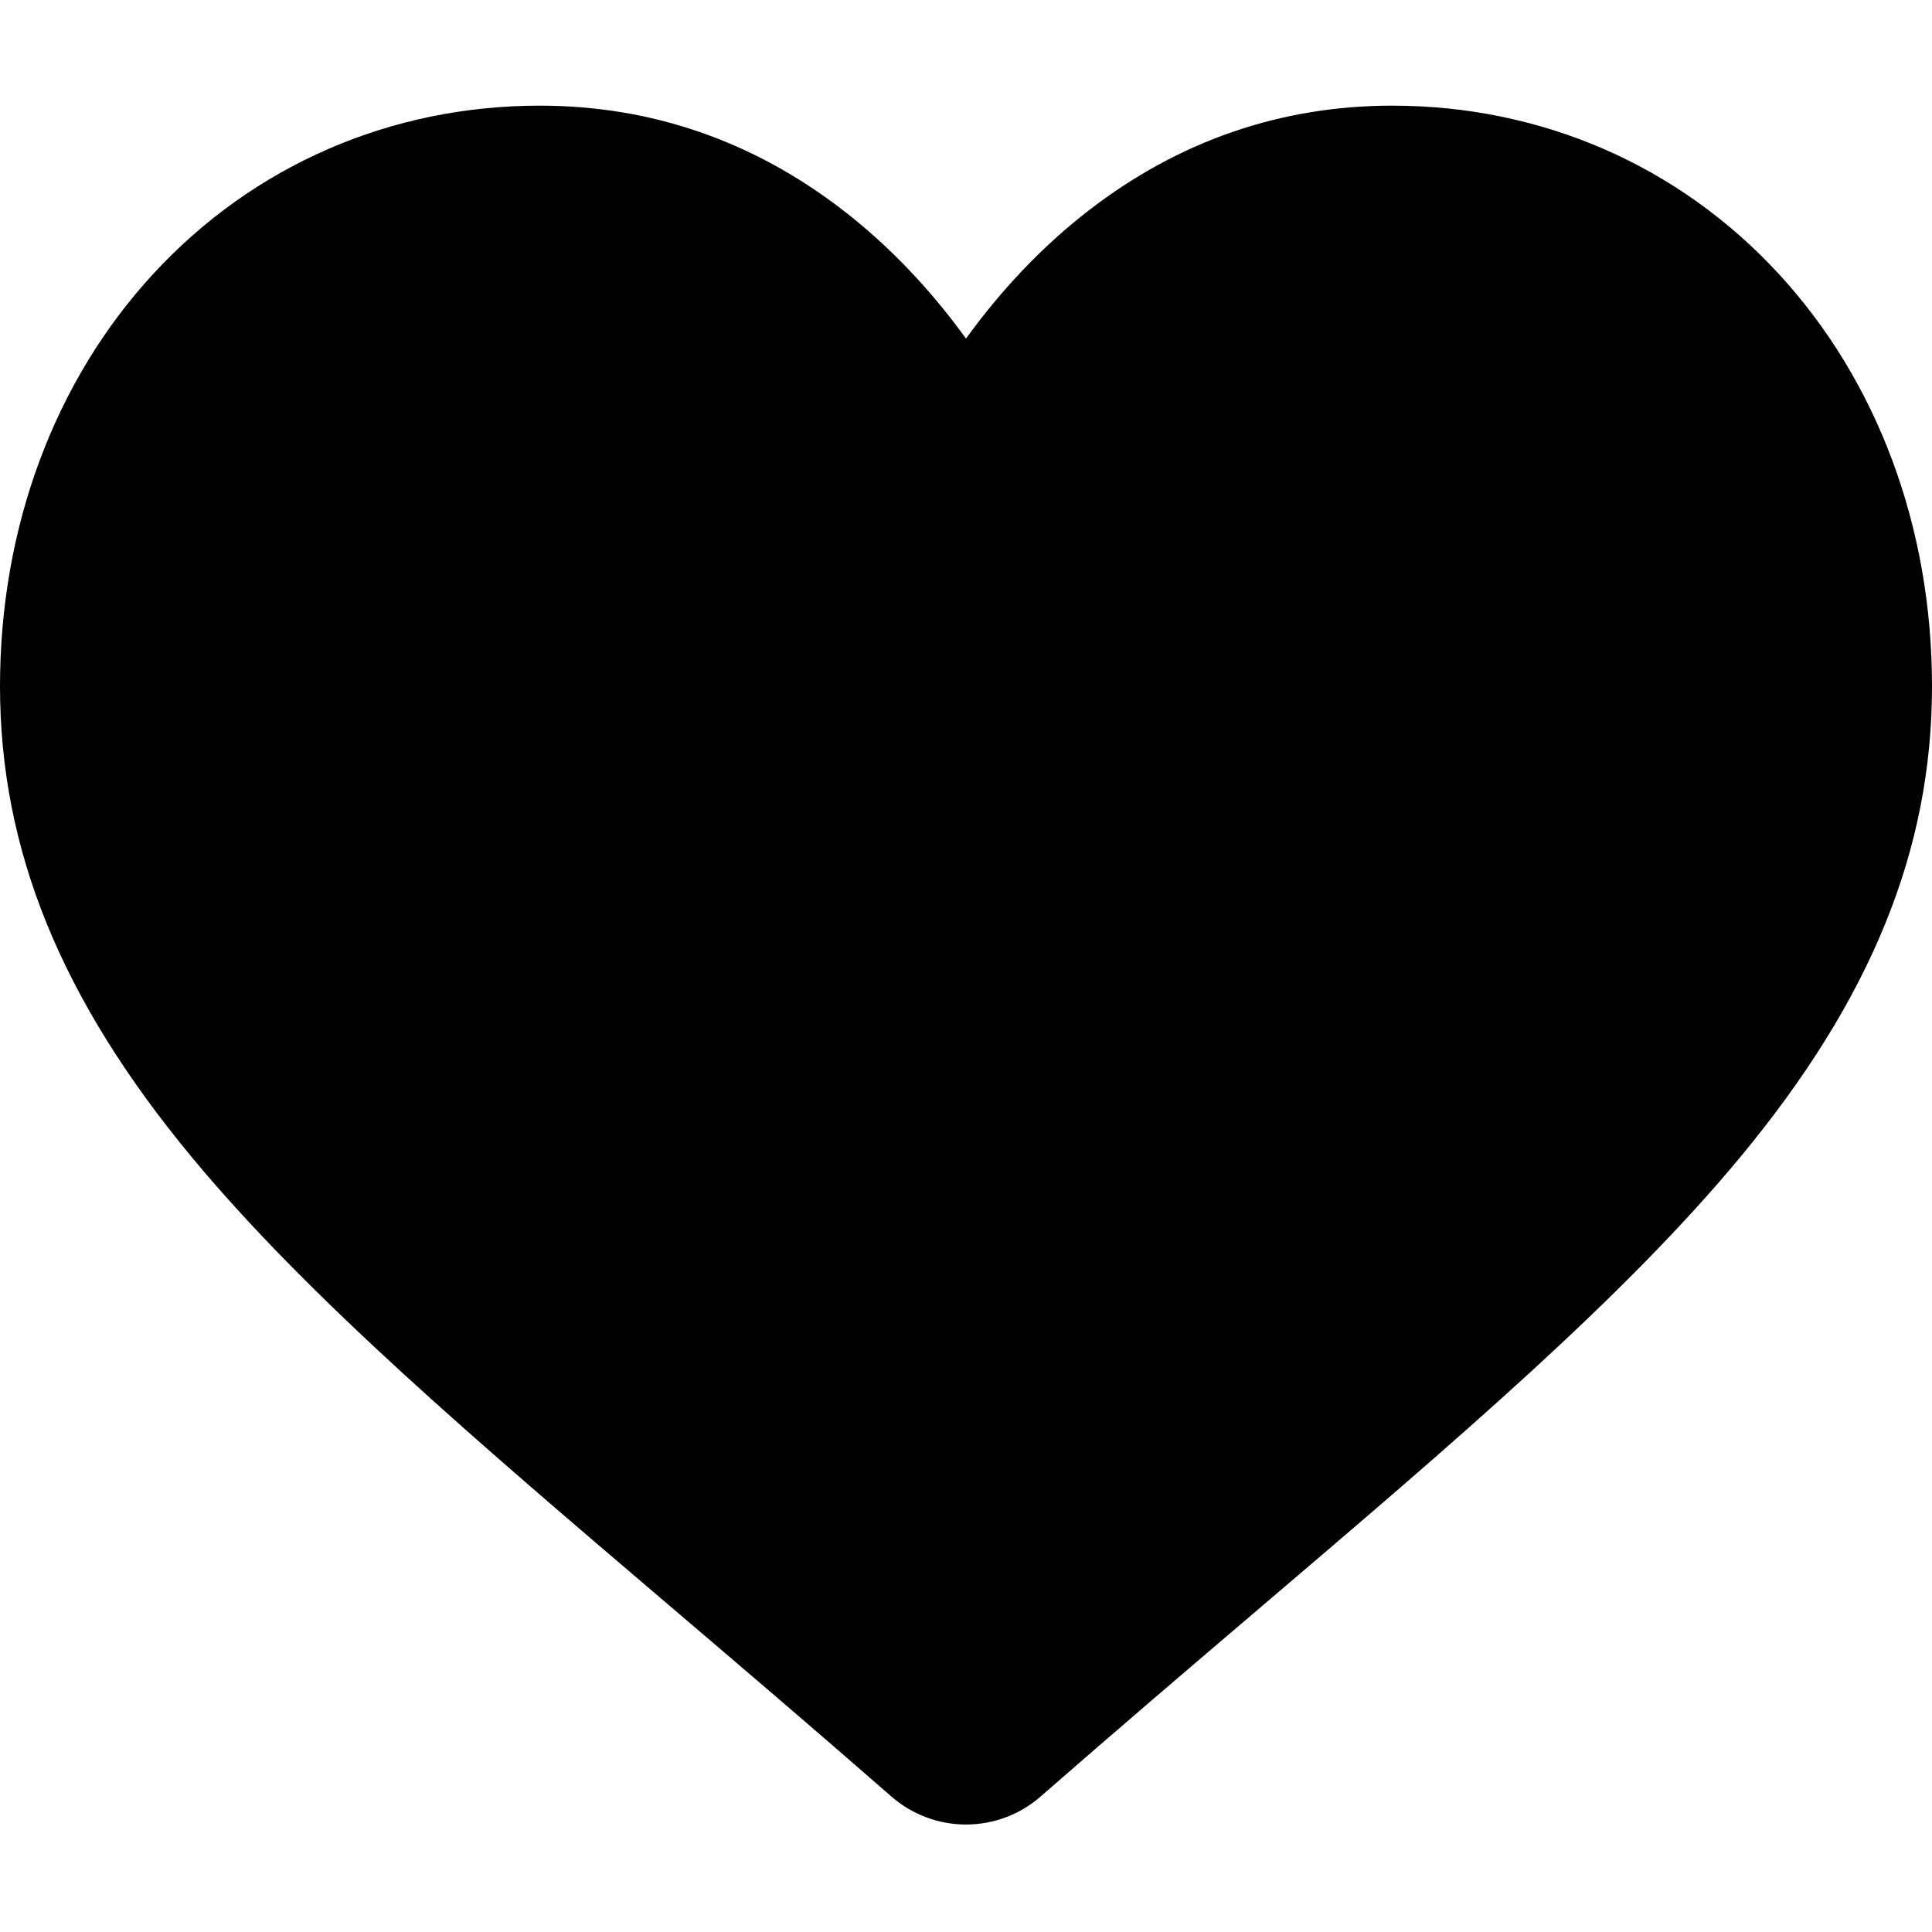
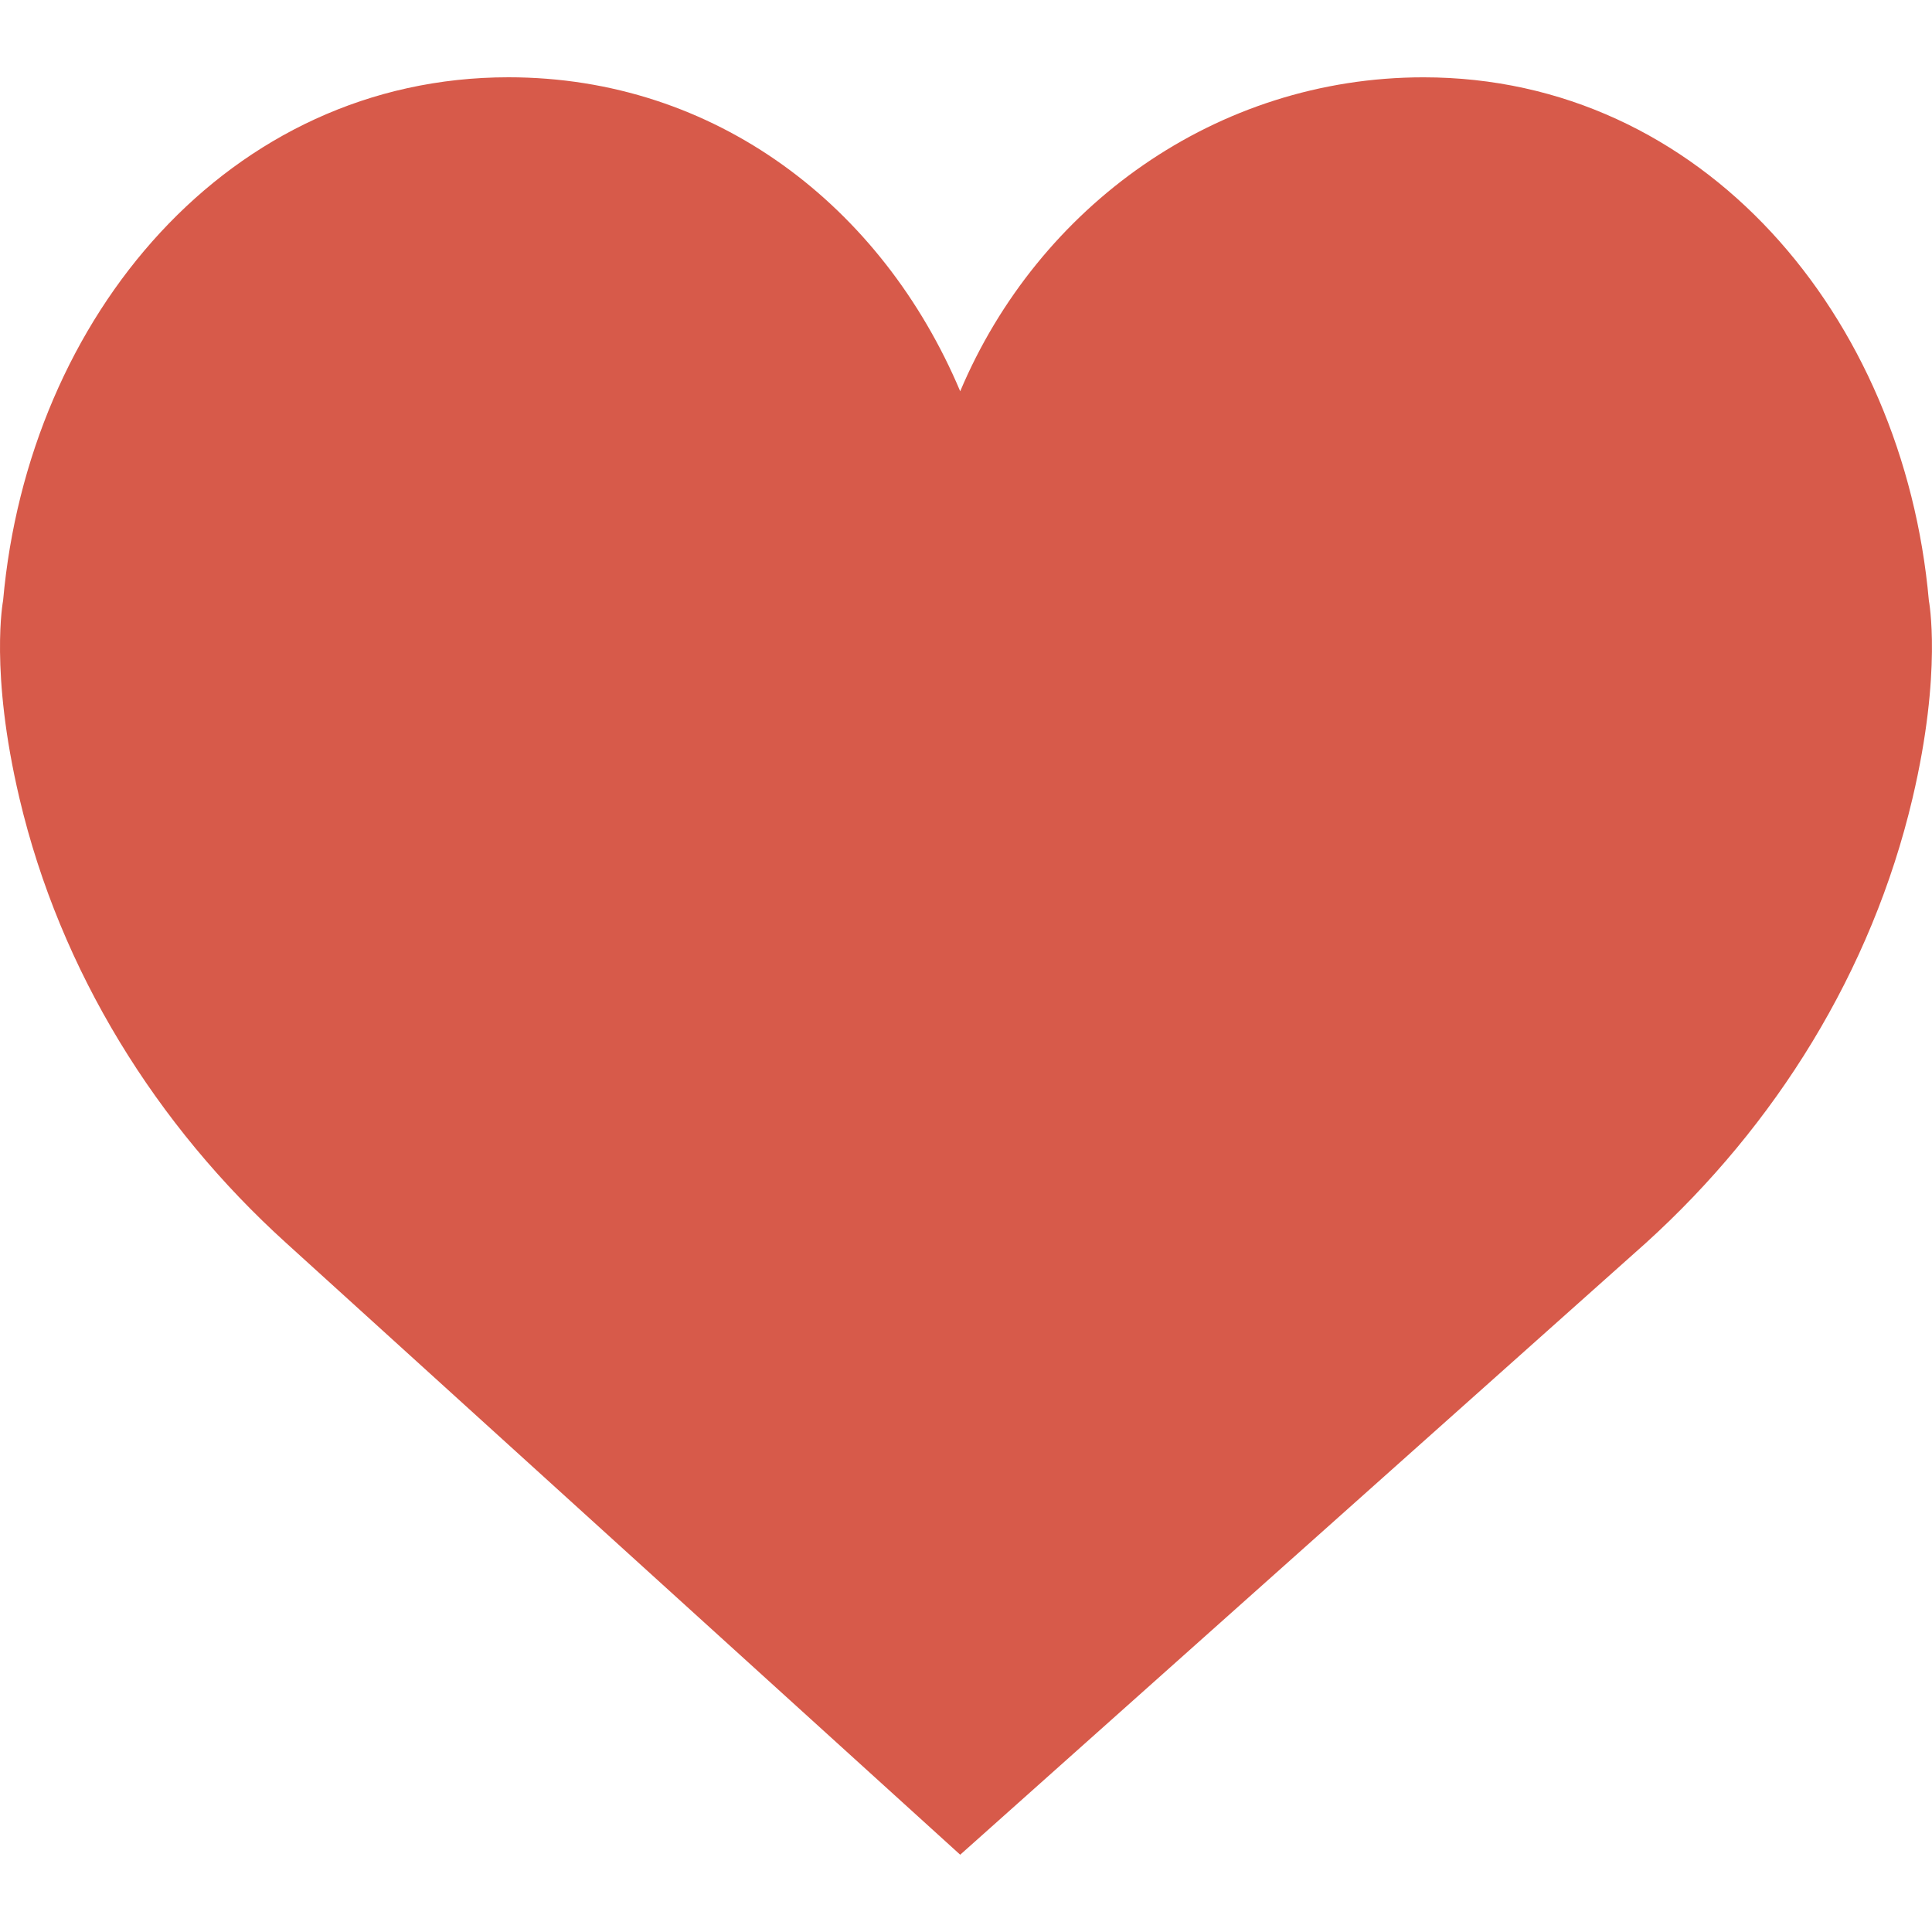
- <svg xmlns="http://www.w3.org/2000/svg" viewBox="0 -28 512 512">
-   <path d="m471.383 44.578c-26.504-28.746-62.871-44.578-102.41-44.578-29.555 0-56.621 9.344-80.449 27.77-12.023 9.301-22.918 20.68-32.523 33.961-9.602-13.277-20.5-24.66-32.527-33.961-23.824-18.426-50.891-27.77-80.445-27.77-39.539 0-75.91 15.832-102.414 44.578-26.188 28.41-40.613 67.223-40.613 109.293 0 43.301 16.137 82.938 50.781 124.742 30.992 37.395 75.535 75.355 127.117 119.312 17.613 15.012 37.578 32.027 58.309 50.152 5.477 4.797 12.504 7.438 19.793 7.438 7.285 0 14.316-2.641 19.785-7.43 20.73-18.129 40.707-35.152 58.328-50.172 51.574-43.949 96.117-81.906 127.109-119.305 34.645-41.801 50.777-81.438 50.777-124.742 0-42.066-14.426-80.879-40.617-109.289zm0 0" />
+ <svg xmlns="http://www.w3.org/2000/svg" version="1.1" id="Capa_1" x="0px" y="0px" viewBox="0 0 50 50" style="enable-background:new 0 0 50 50;" xml:space="preserve">
+   <path style="fill:#D75A4A;" d="M24.85,10.126c2.018-4.783,6.628-8.125,11.99-8.125c7.223,0,12.425,6.179,13.079,13.543  c0,0,0.353,1.828-0.424,5.119c-1.058,4.482-3.545,8.464-6.898,11.503L24.85,48L7.402,32.165c-3.353-3.038-5.84-7.021-6.898-11.503  c-0.777-3.291-0.424-5.119-0.424-5.119C0.734,8.179,5.936,2,13.159,2C18.522,2,22.832,5.343,24.85,10.126z" />
+   <g>
+ </g>
+   <g>
+ </g>
+   <g>
+ </g>
+   <g>
+ </g>
+   <g>
+ </g>
+   <g>
+ </g>
+   <g>
+ </g>
+   <g>
+ </g>
+   <g>
+ </g>
+   <g>
+ </g>
+   <g>
+ </g>
+   <g>
+ </g>
+   <g>
+ </g>
+   <g>
+ </g>
+   <g>
+ </g>
</svg>
